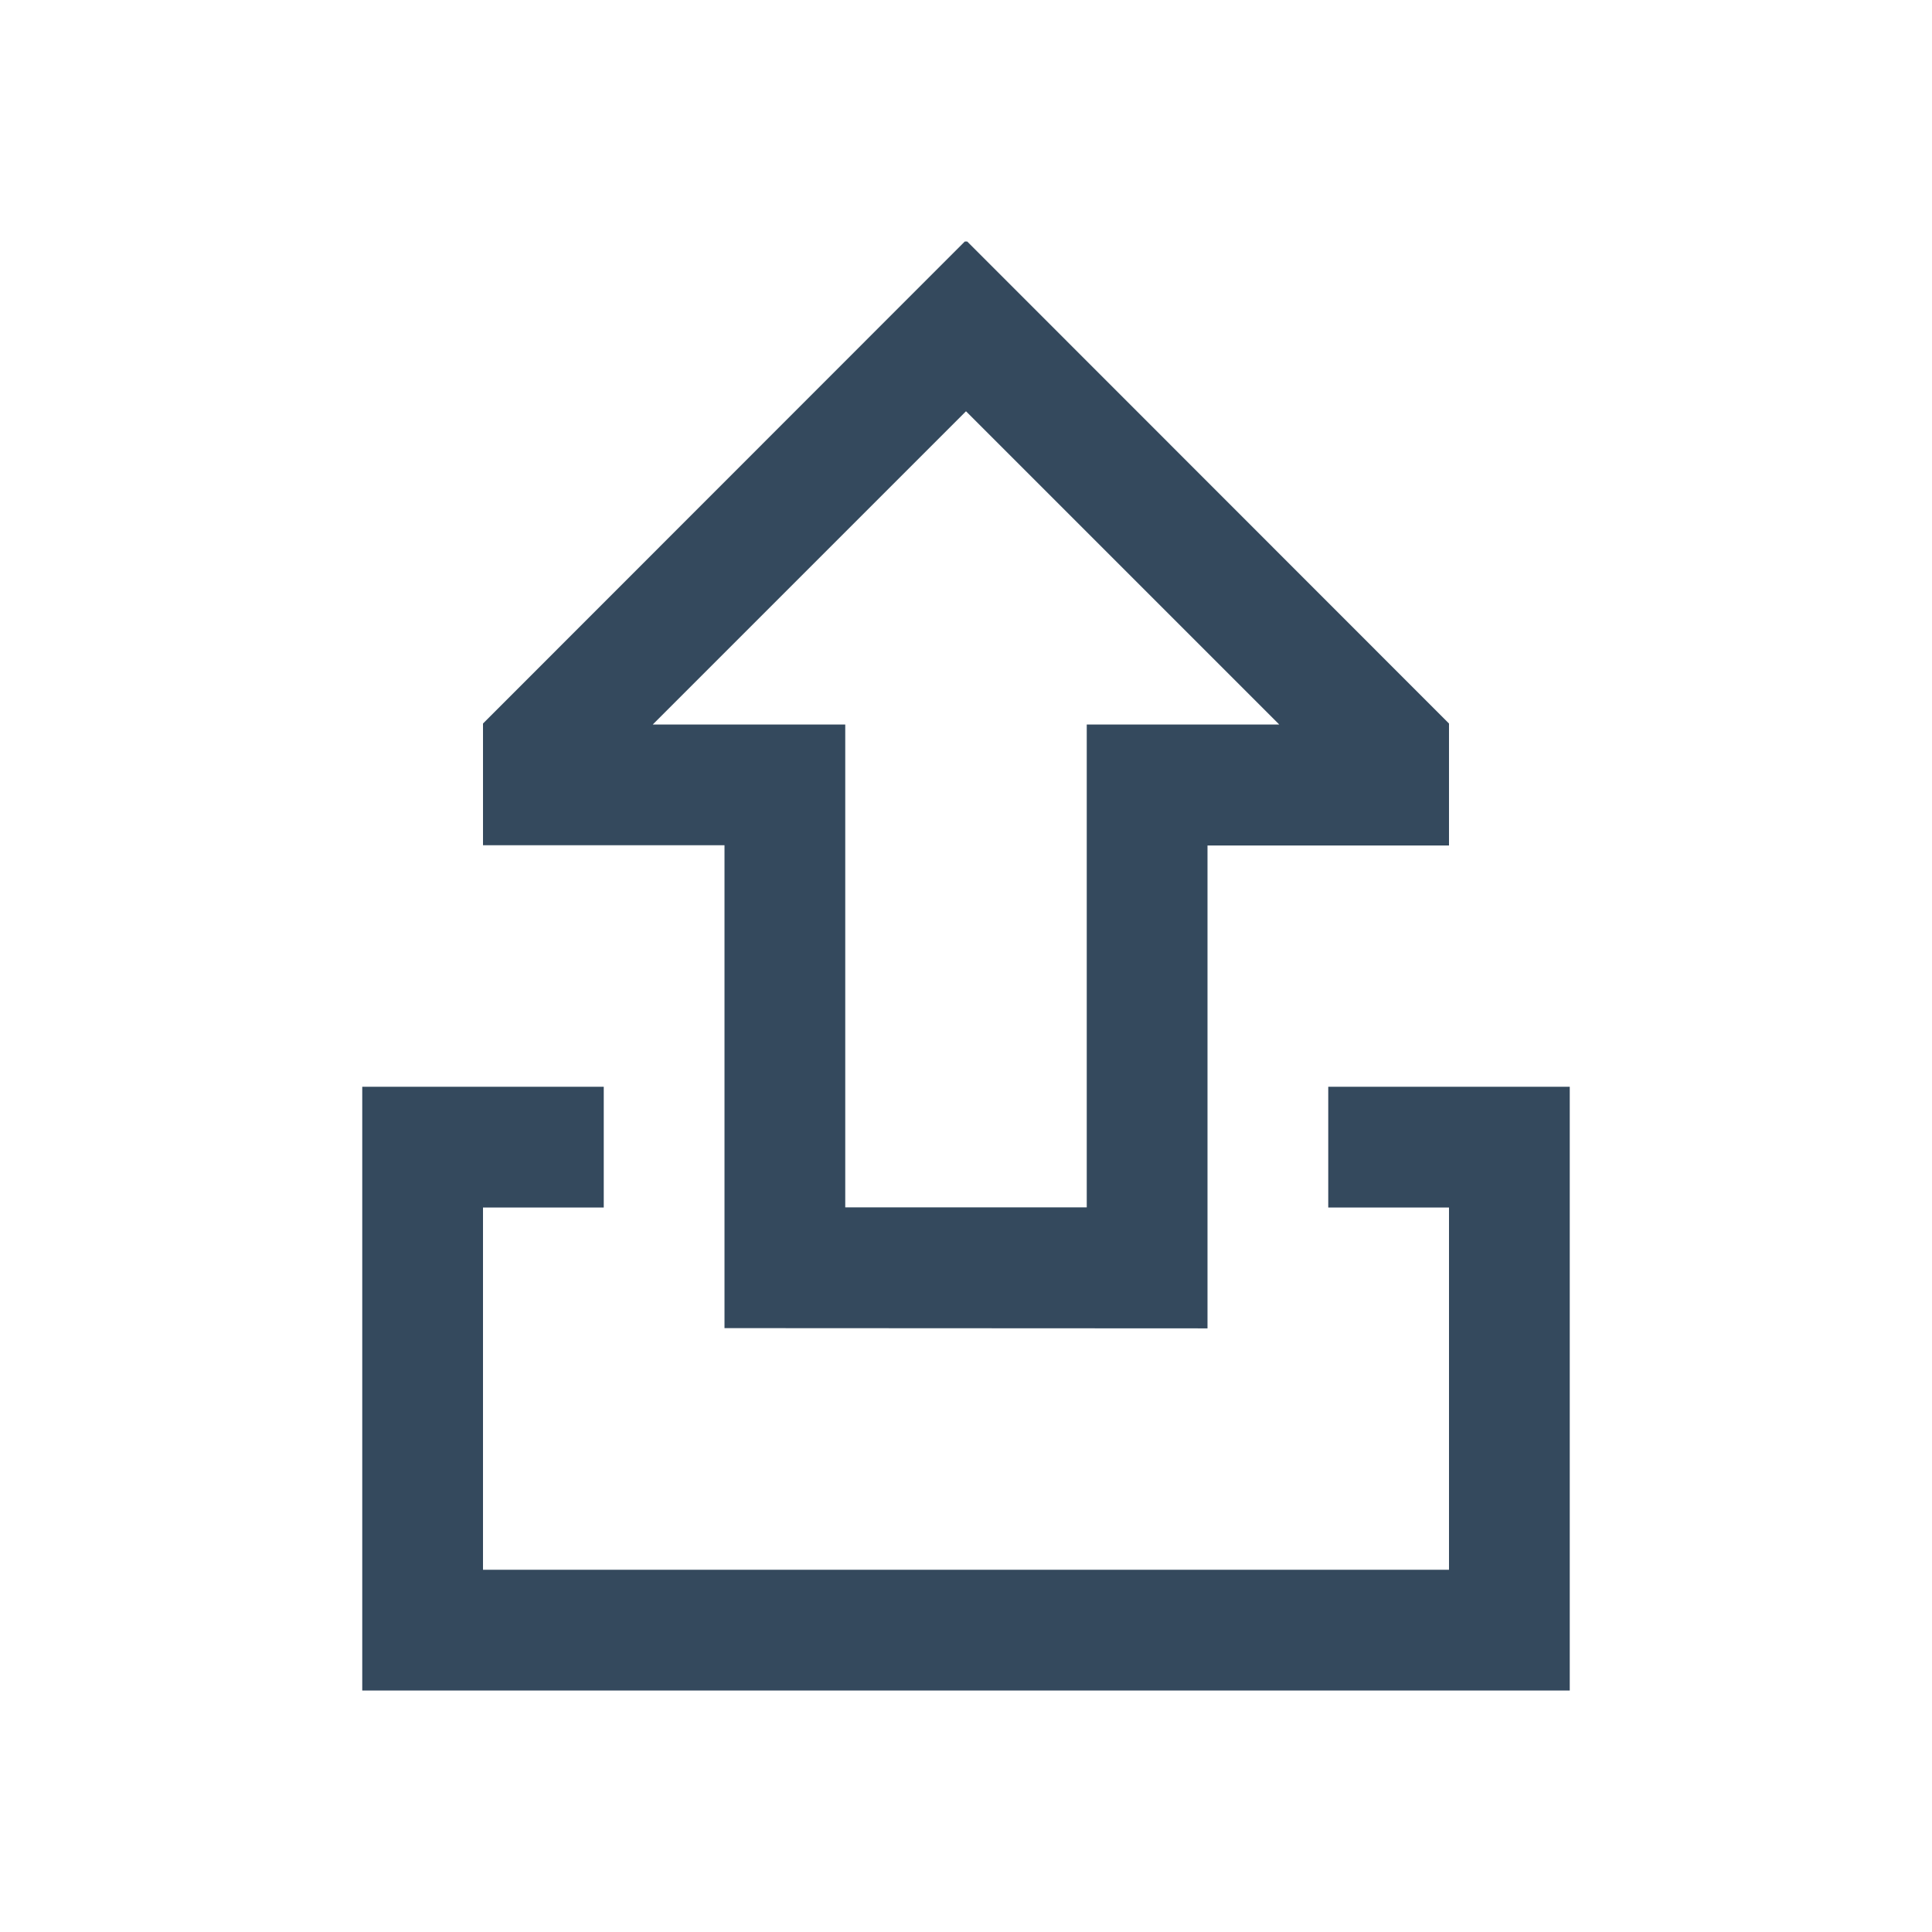
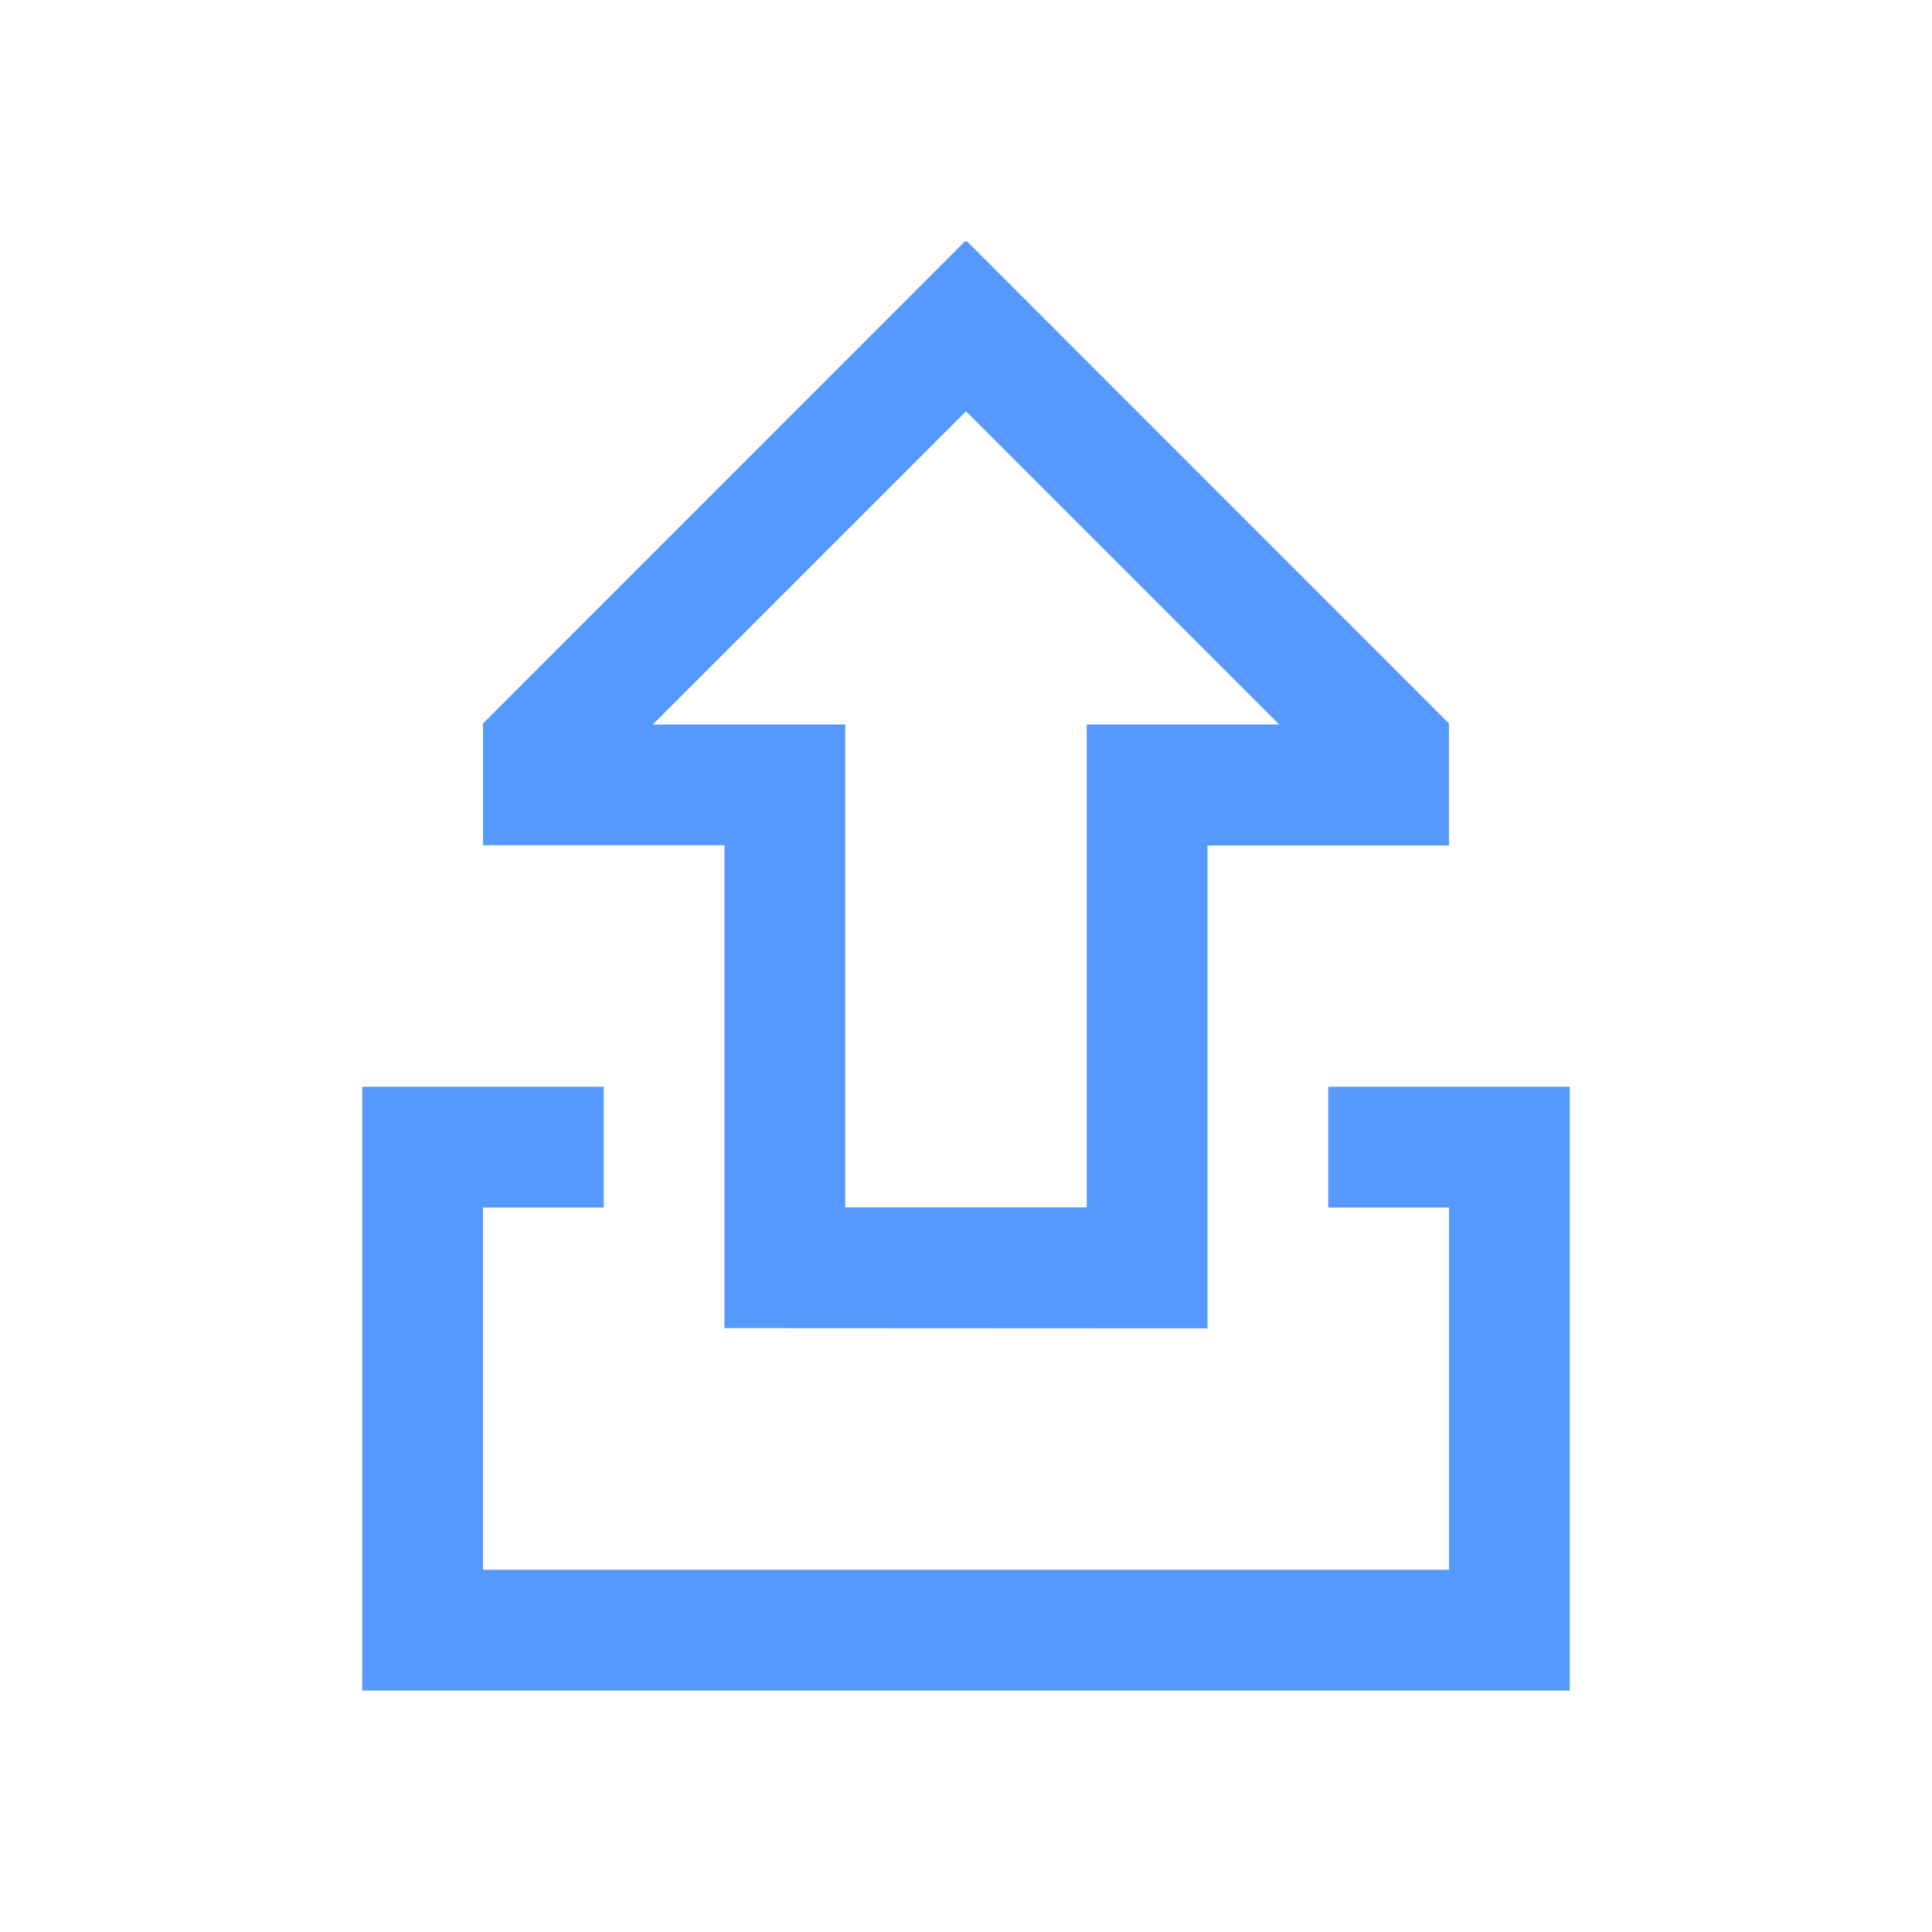
- <svg xmlns="http://www.w3.org/2000/svg" width="16" height="16" id="svg2" version="1.1" viewBox="0 0 16 16">
+ <svg xmlns="http://www.w3.org/2000/svg" viewBox="0 0 16 16" version="1.1" id="svg2" height="16" width="16">
  <defs id="defs4" />
-   <g id="layer1" transform="translate(0,-1036.362)">
-     <path style="color:#000000;clip-rule:nonzero;display:inline;overflow:visible;visibility:visible;opacity:1;isolation:auto;mix-blend-mode:normal;color-interpolation:sRGB;color-interpolation-filters:linearRGB;solid-color:#000000;solid-opacity:1;fill:#34495d;fill-opacity:1;fill-rule:nonzero;stroke:none;stroke-width:1;stroke-linecap:butt;stroke-linejoin:miter;stroke-miterlimit:4;stroke-dasharray:none;stroke-dashoffset:0;stroke-opacity:1;color-rendering:auto;image-rendering:auto;shape-rendering:auto;text-rendering:auto;enable-background:accumulate" d="M 7.99,2 4,5.992 4,6.002 4,7 l 2,0 0,2.999 0,1 4,0.002 0,-1 0,-2.999 2,0 0,-1 0,-0.01 L 8.01,2 8,2 Z M 8,3.406 10.594,6 10,6 9,6 9,9.999 7,9.999 7,7 7,6 5.406,6 Z M 3,9 l 0,1 0,4 1,0 9,0 0,-1 0,-4 -1,0 -1,0 0,1 1,0 0,3 -8,0 0,-3 1,0 0,-1 -1,0 z" transform="translate(0,1036.362)" id="folderGlyph" />
+   <g transform="translate(0,-1036.362)" id="layer1">
+     <path id="folderGlyph" transform="translate(0,1036.362)" d="M 7.99,2 4,5.992 4,6.002 4,7 l 2,0 0,2.999 0,1 4,0.002 0,-1 0,-2.999 2,0 0,-1 0,-0.01 L 8.01,2 8,2 Z M 8,3.406 10.594,6 10,6 9,6 9,9.999 7,9.999 7,7 7,6 5.406,6 Z M 3,9 l 0,1 0,4 1,0 9,0 0,-1 0,-4 -1,0 -1,0 0,1 1,0 0,3 -8,0 0,-3 1,0 0,-1 -1,0 z" style="color:#000000;clip-rule:nonzero;display:inline;overflow:visible;visibility:visible;opacity:1;isolation:auto;mix-blend-mode:normal;color-interpolation:sRGB;color-interpolation-filters:linearRGB;solid-color:#000000;solid-opacity:1;fill:#5599ff;fill-opacity:1;fill-rule:nonzero;stroke:none;stroke-width:1;stroke-linecap:butt;stroke-linejoin:miter;stroke-miterlimit:4;stroke-dasharray:none;stroke-dashoffset:0;stroke-opacity:1;color-rendering:auto;image-rendering:auto;shape-rendering:auto;text-rendering:auto;enable-background:accumulate" />
  </g>
</svg>
